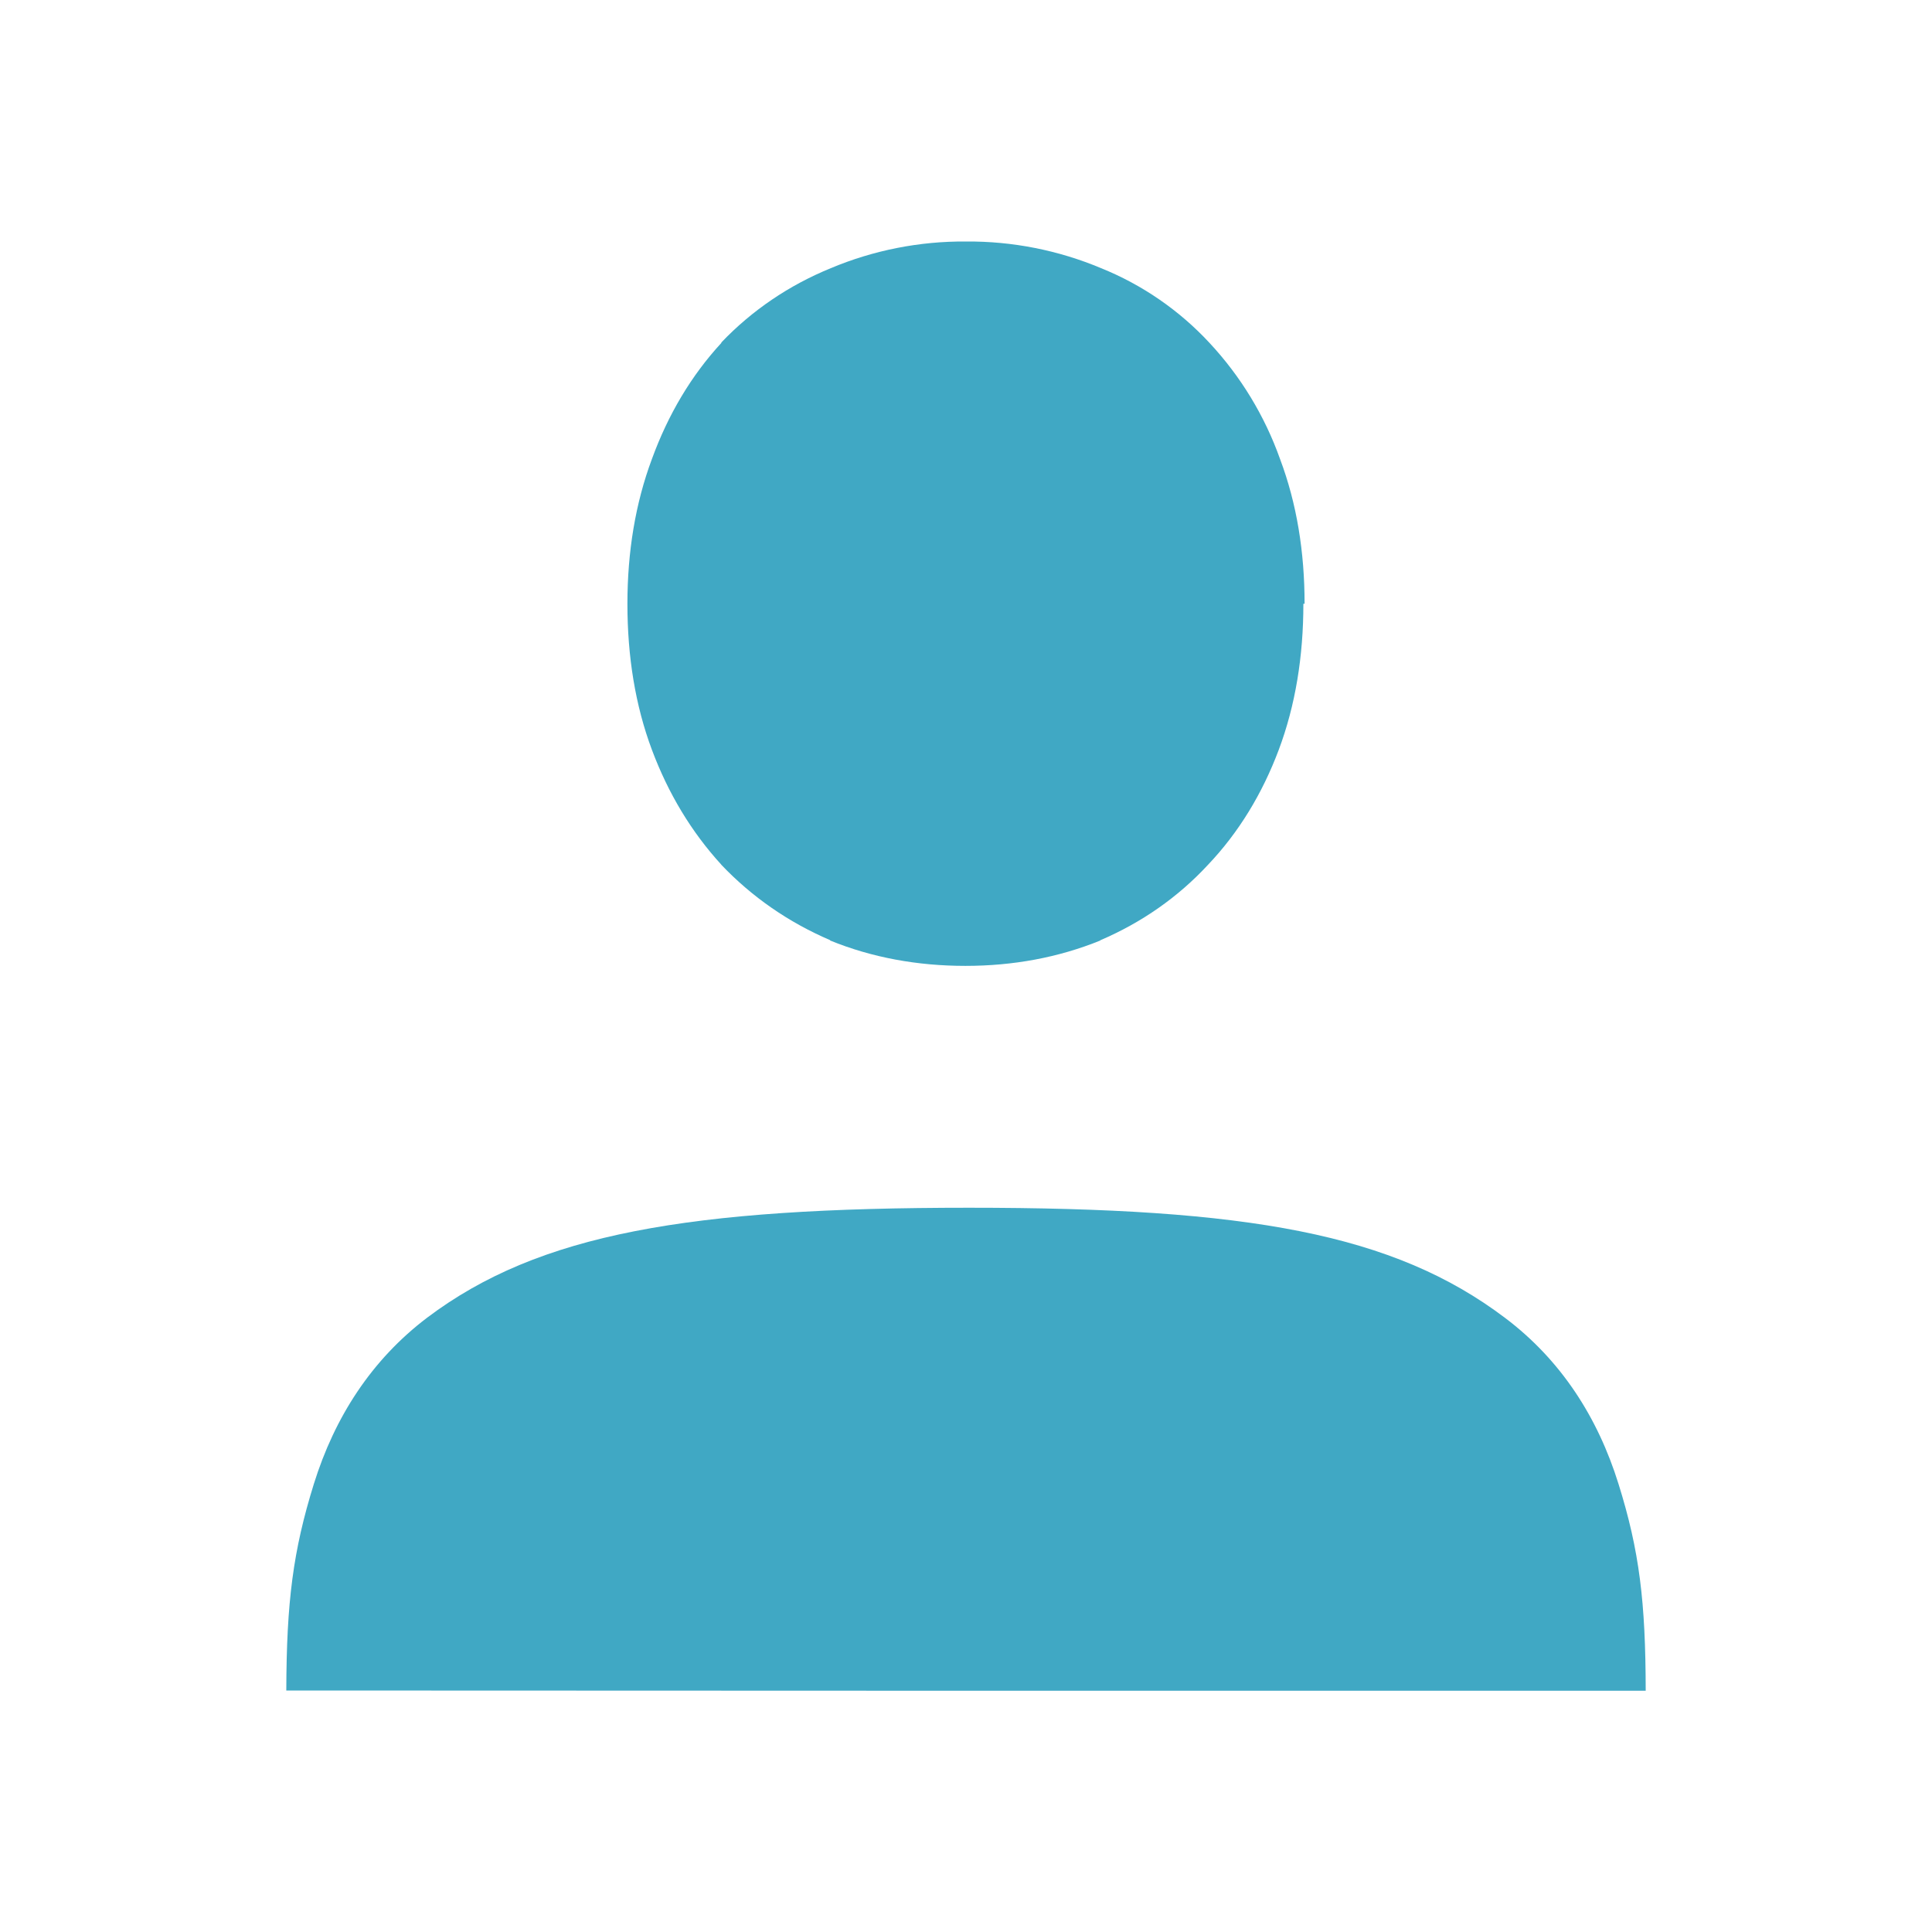
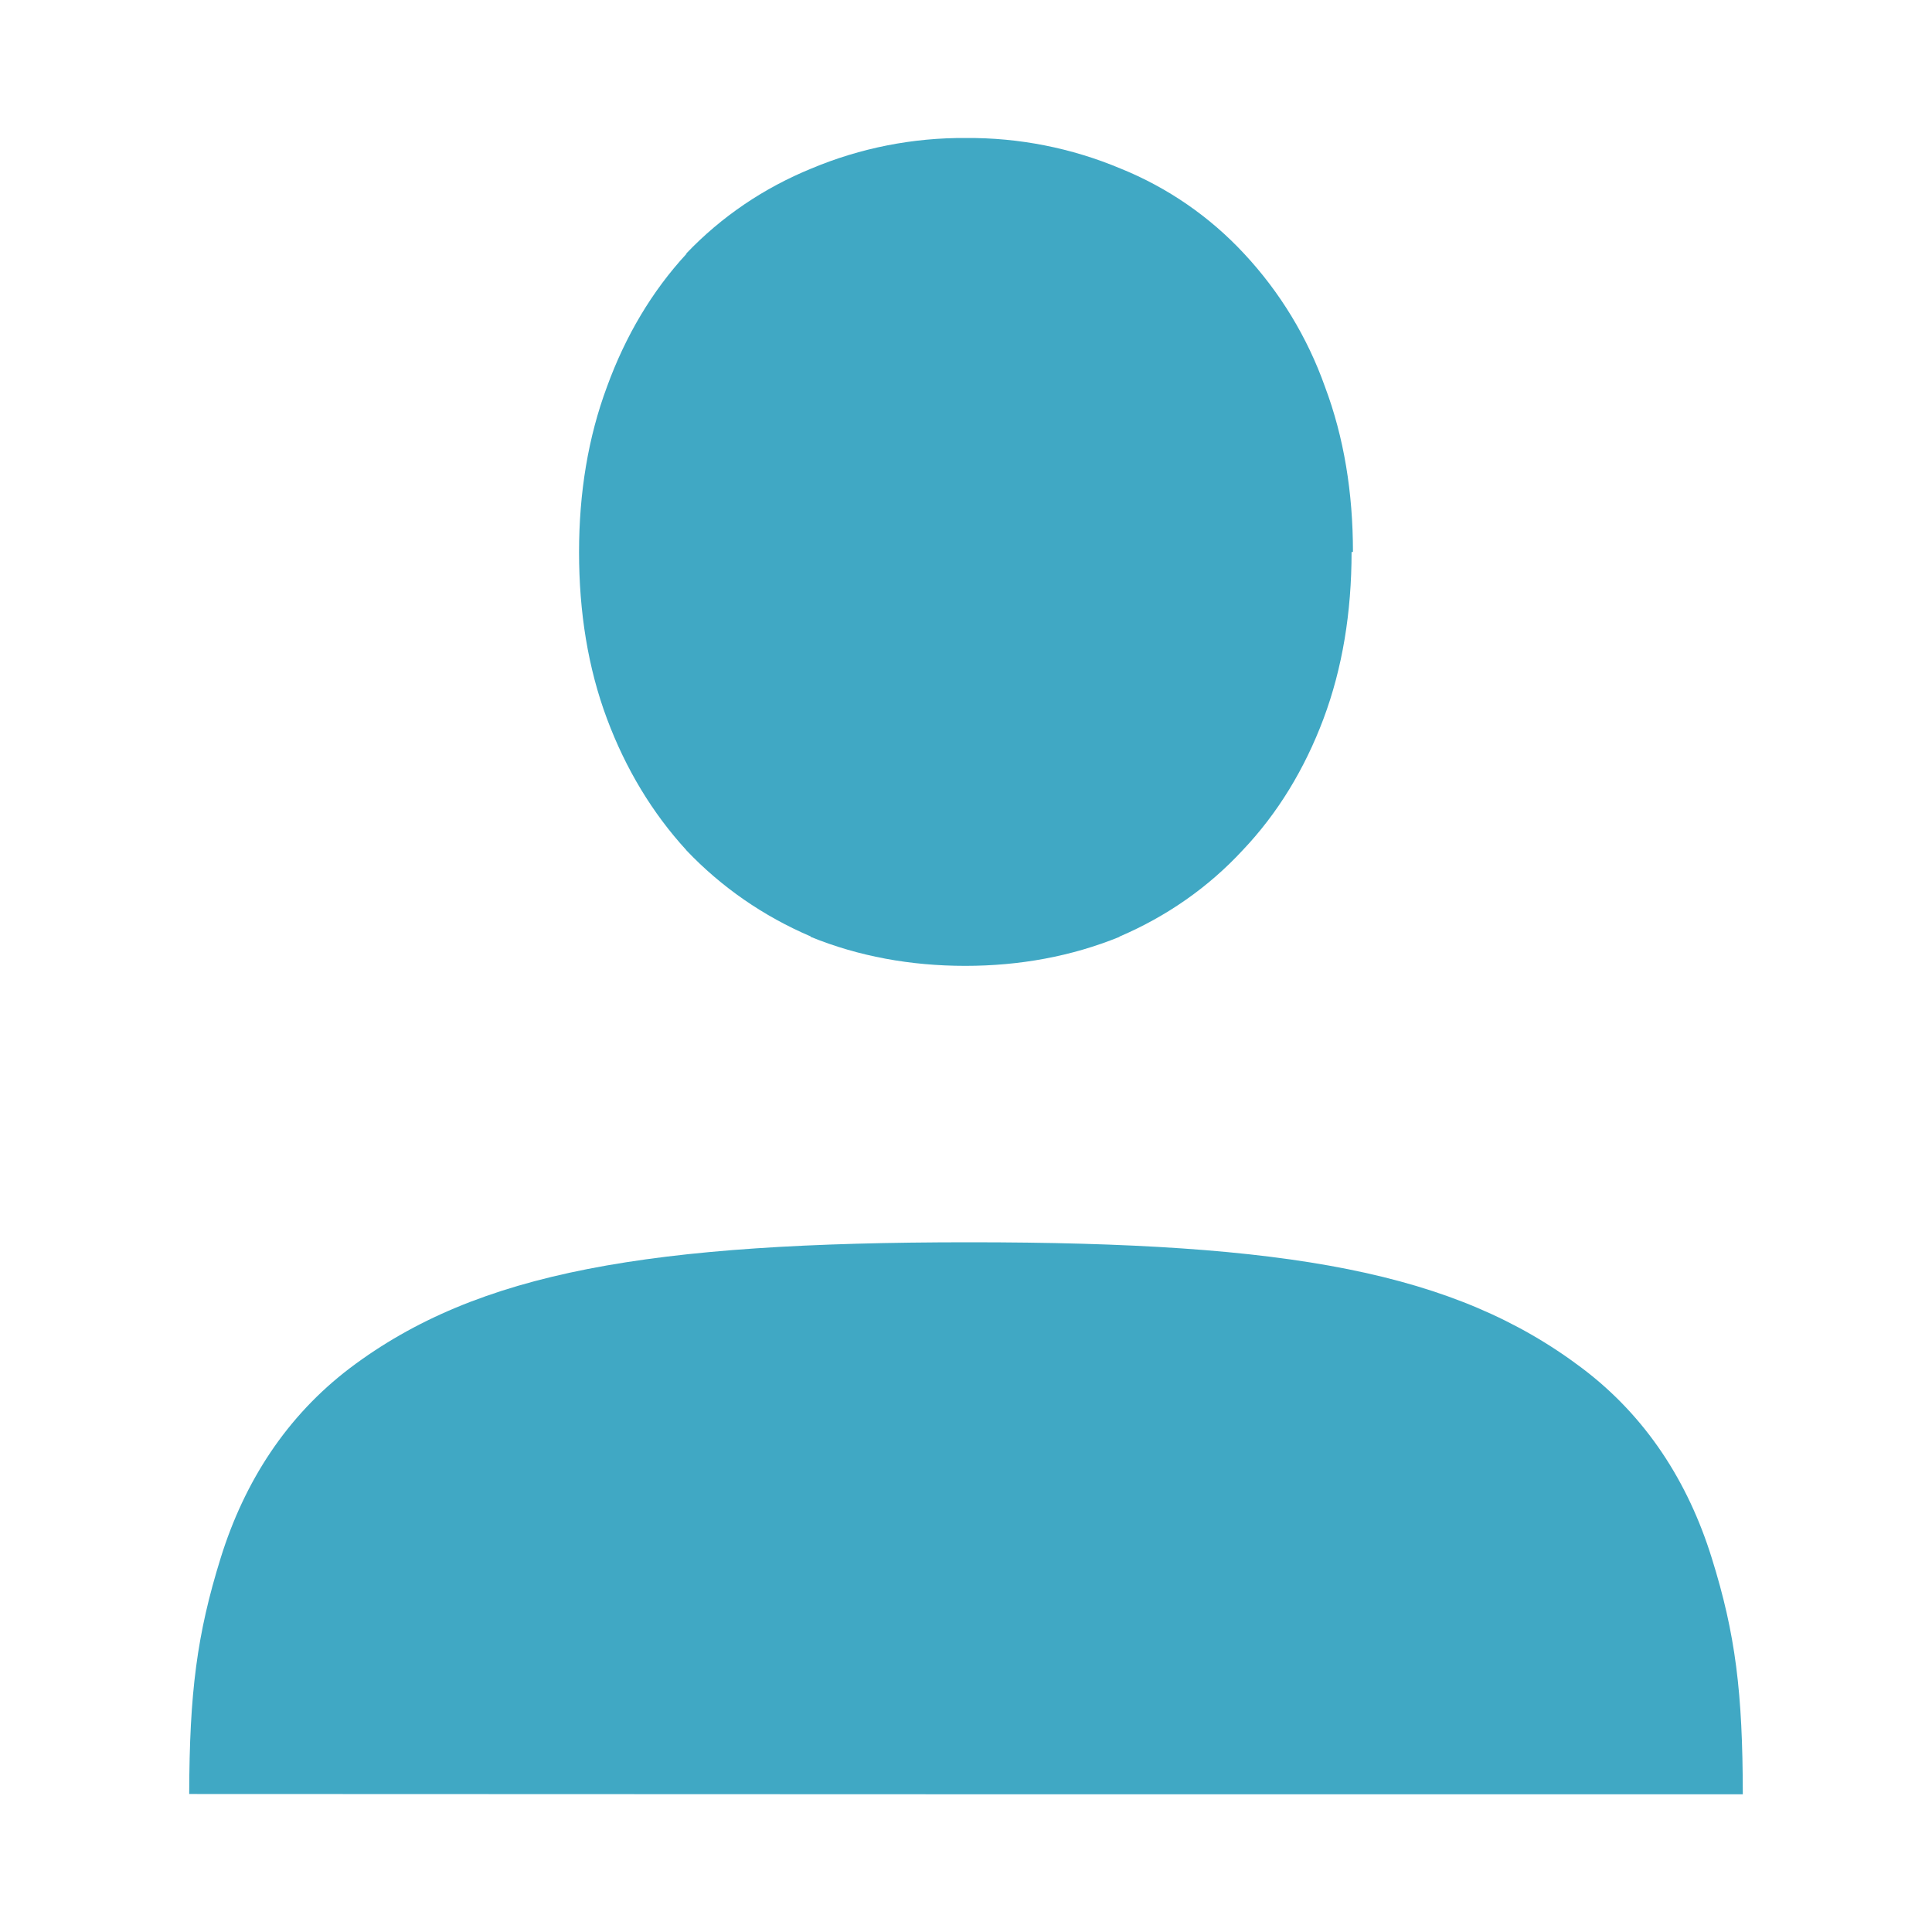
- <svg xmlns="http://www.w3.org/2000/svg" width="64px" height="64px" viewBox="0 0 16 16" fill="#40a8c4">
+ <svg xmlns="http://www.w3.org/2000/svg" width="24px" height="24px" viewBox="1 1 14 14" fill="#40a8c4">
  <path d="M8 2a2.84 2.84 0 0 0-1.12.221c-.345.141-.651.348-.906.615v.003l-.001.002c-.248.269-.44.592-.574.96-.137.367-.203.769-.203 1.2 0 .435.065.841.203 1.209.135.361.327.68.574.95l.001.002c.254.267.558.477.901.624v.003c.346.141.723.21 1.12.21.395 0 .77-.069 1.117-.21v-.002c.343-.147.644-.357.892-.625.255-.268.45-.59.586-.952.138-.368.204-.774.204-1.21h.01c0-.43-.065-.831-.203-1.198a2.771 2.771 0 0 0-.585-.963 2.5 2.5 0 0 0-.897-.618A2.835 2.835 0 0 0 7.999 2zM8.024 10.002c-2.317 0-3.561.213-4.486.91-.462.35-.767.825-.939 1.378-.172.553-.226.975-.228 1.71L8 14.002h5.629c-.001-.736-.052-1.159-.225-1.712-.172-.553-.477-1.027-.94-1.376-.923-.697-2.124-.912-4.44-.912z" />
</svg>
